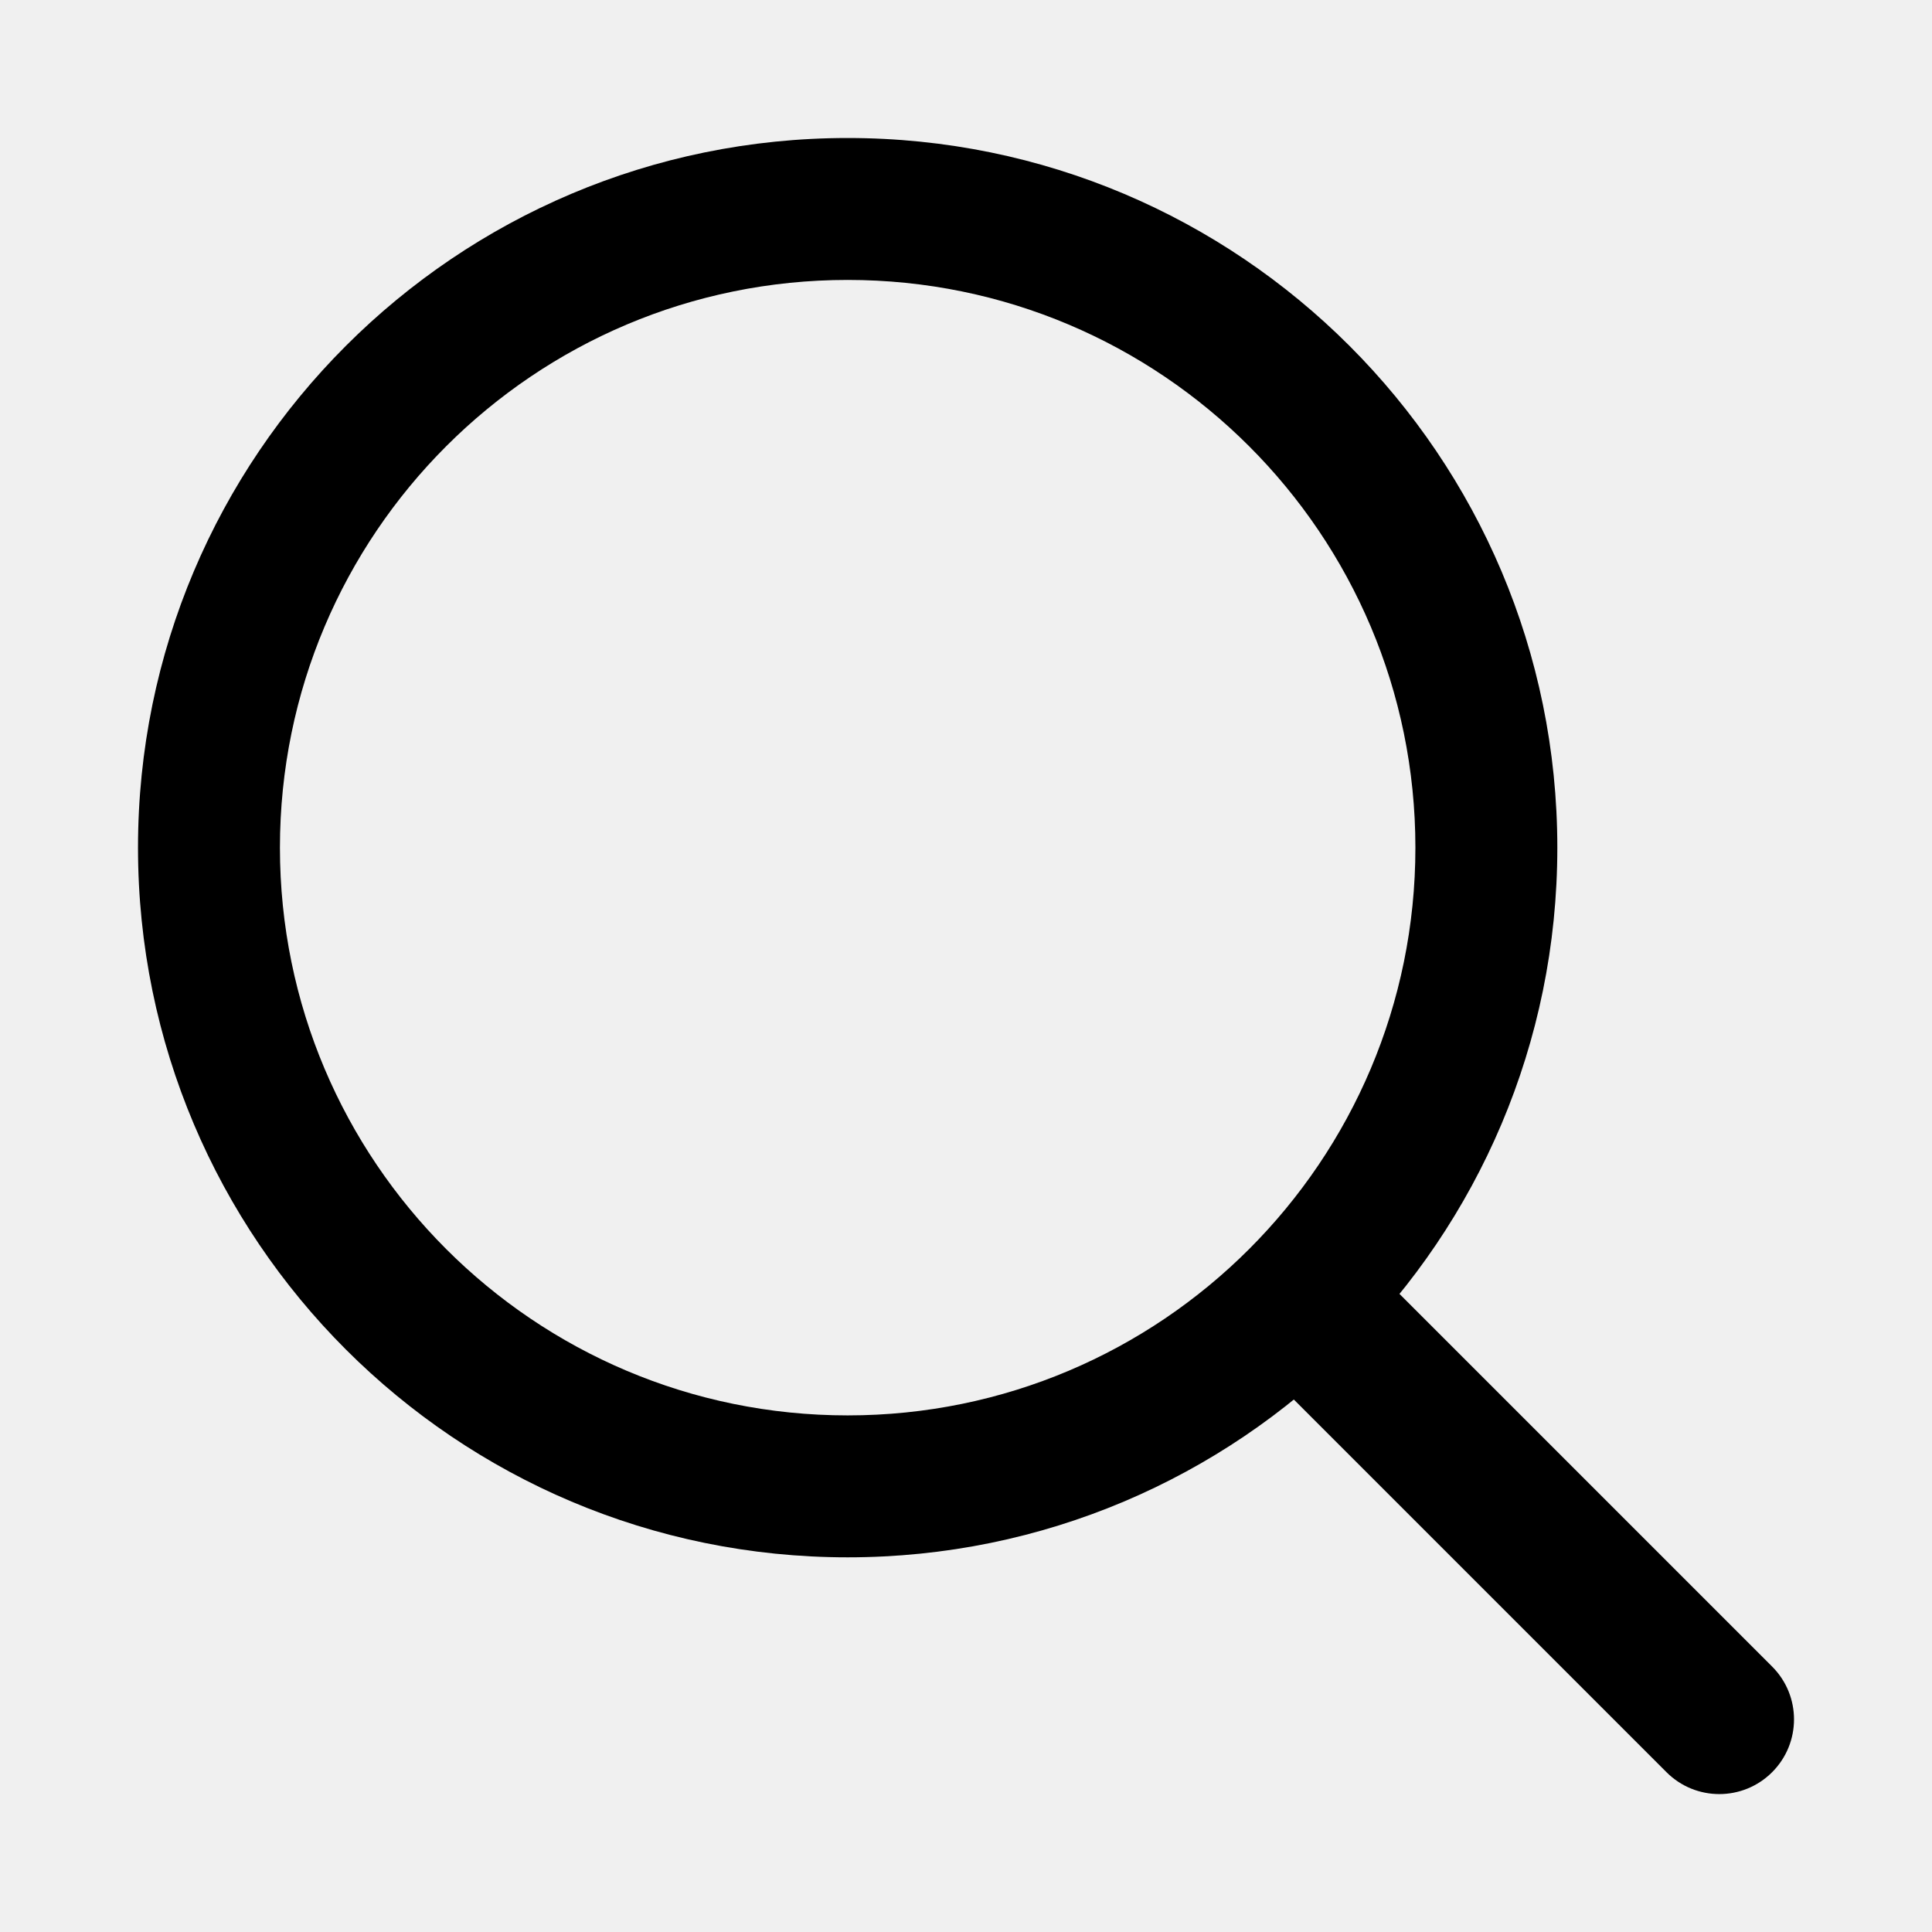
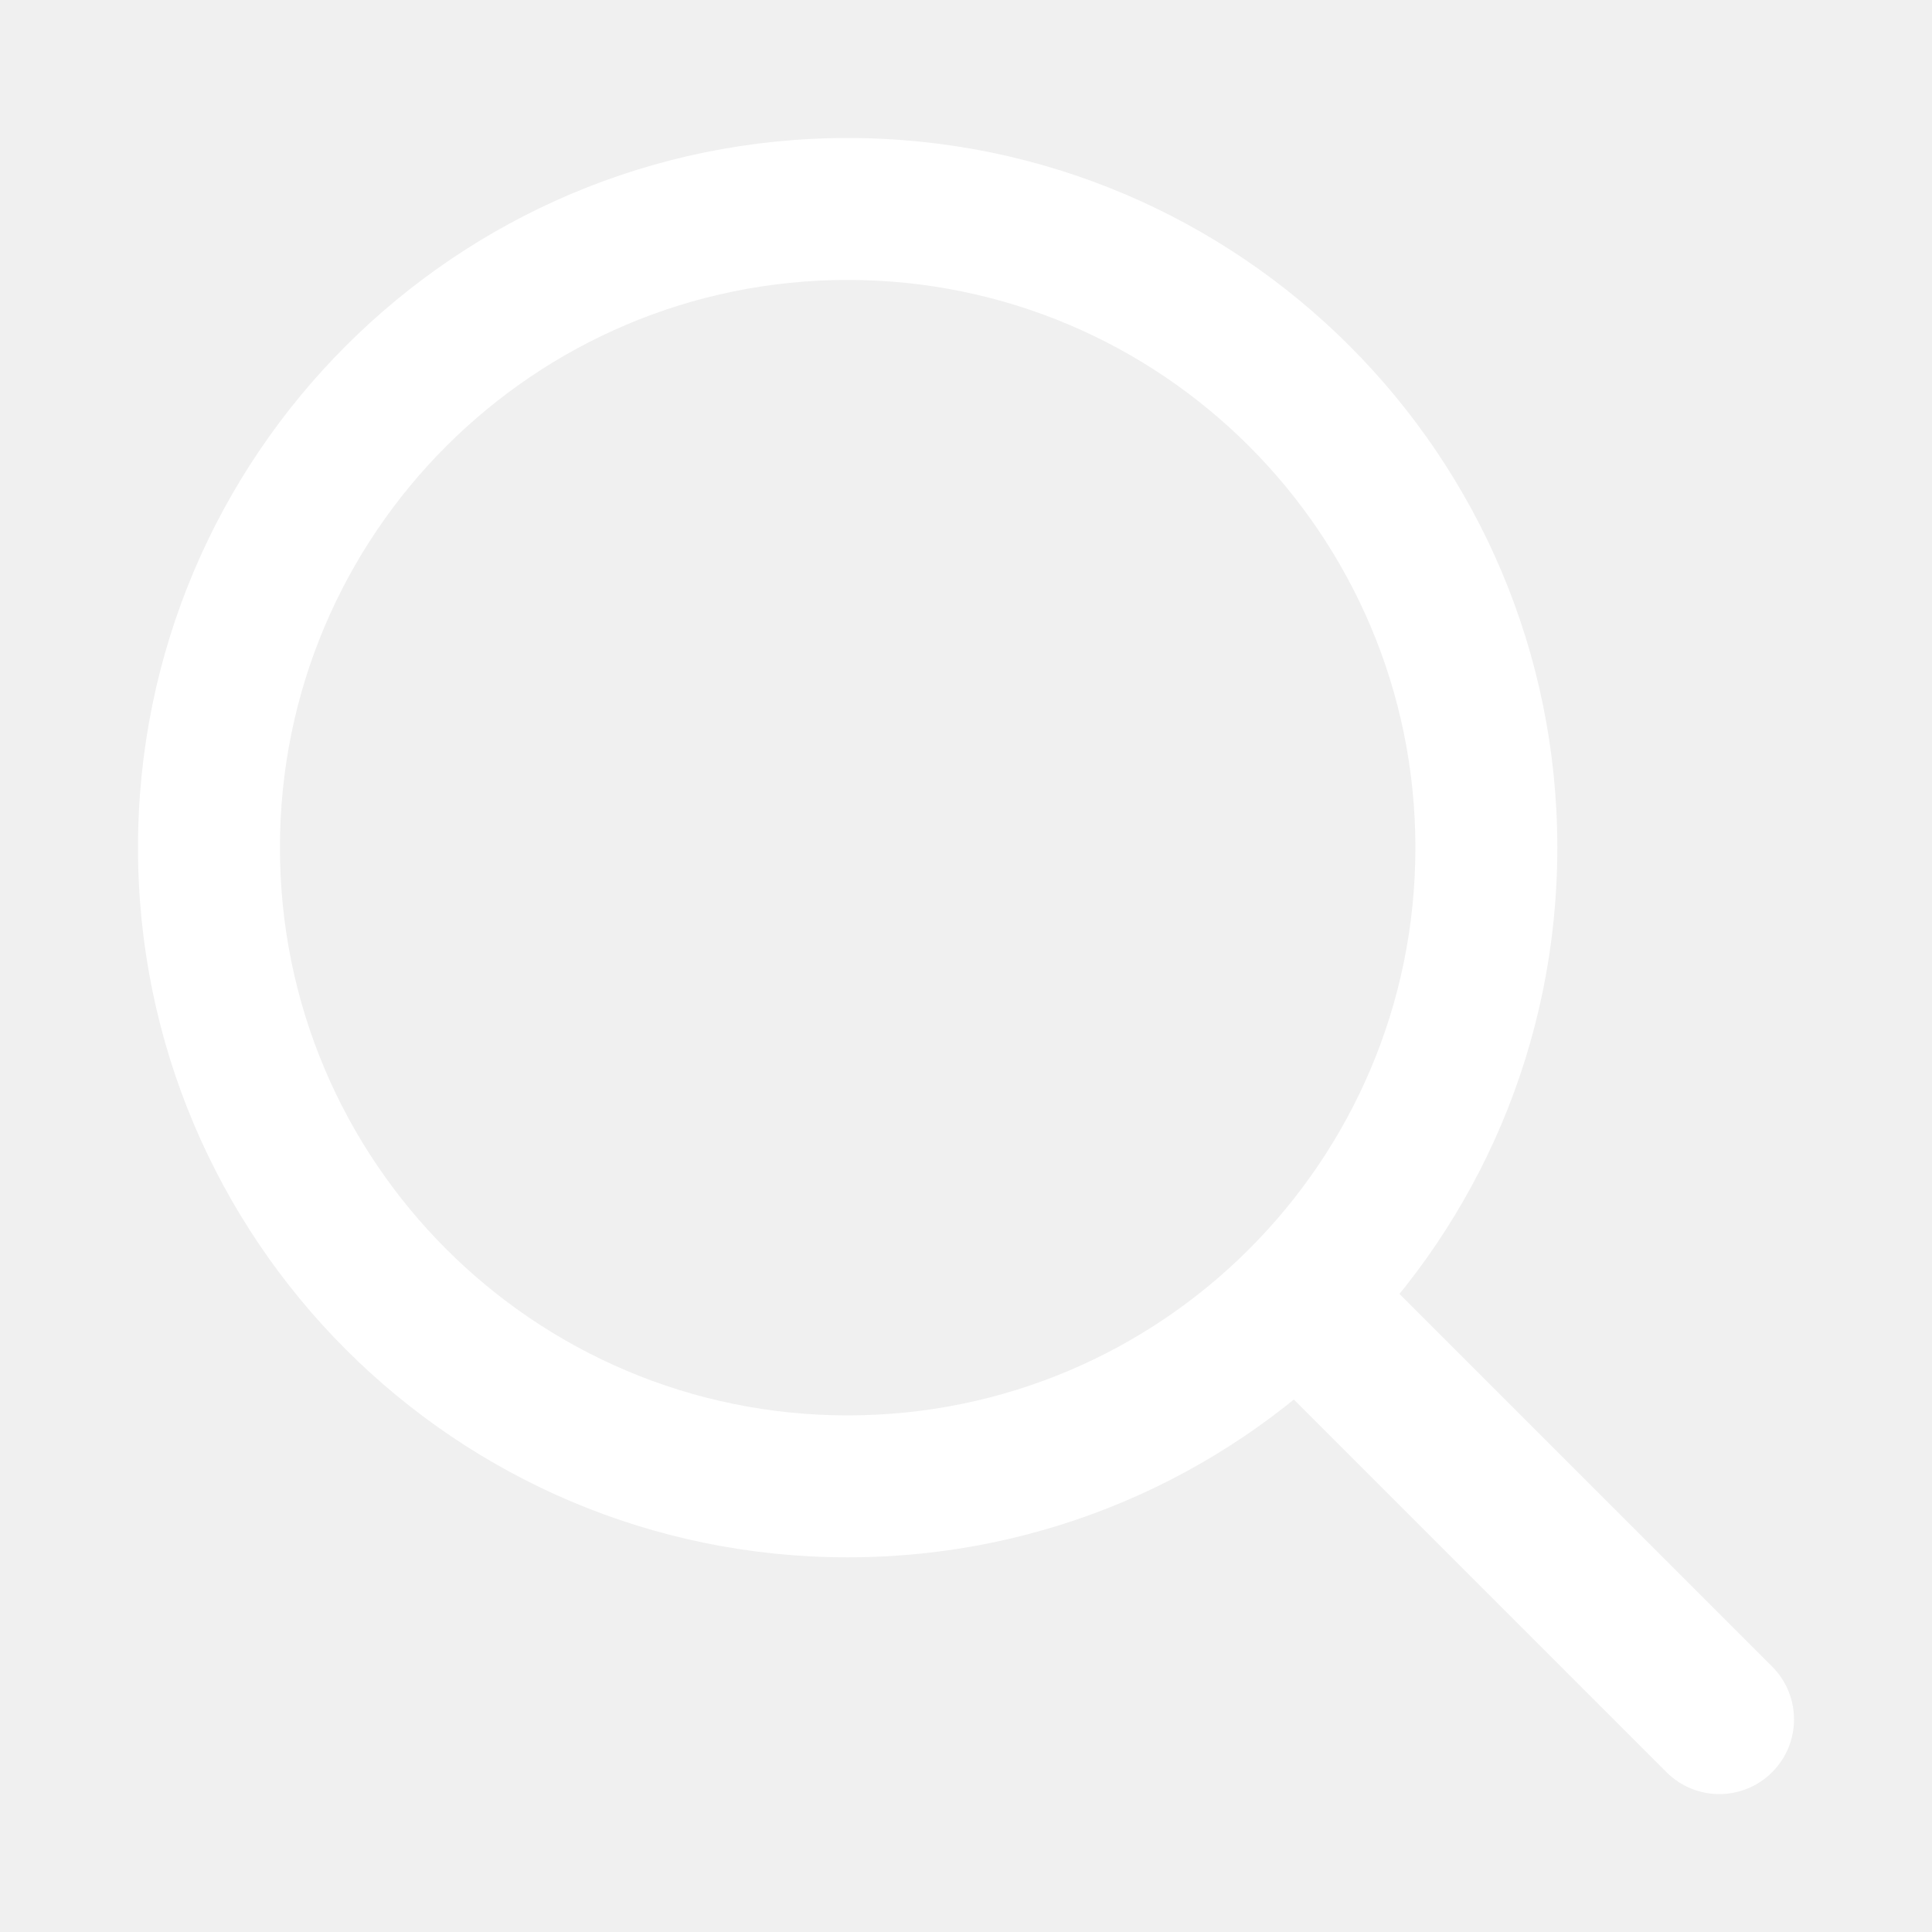
- <svg xmlns="http://www.w3.org/2000/svg" width="800px" height="800px" viewBox="0 0 28 28" fill="none">
-   <path clip-rule="evenodd" d="M12.285 4.057C7.741 4.057 4.057 7.741 4.057 12.285C4.057 16.829 7.741 20.513 12.285 20.513C16.829 20.513 20.513 16.829 20.513 12.285C20.513 7.741 16.829 4.057 12.285 4.057ZM2 12.285C2 6.605 6.605 2 12.285 2C17.966 2 22.57 6.605 22.57 12.285C22.57 17.966 17.966 22.57 12.285 22.57C6.605 22.57 2 17.966 2 12.285Z" fill="#000000" fill-rule="evenodd" />
-   <path d="M19.879 18.349L25.683 24.153C26.106 24.576 26.106 25.261 25.683 25.684C25.26 26.107 24.575 26.107 24.152 25.684L18.348 19.88L19.879 18.349Z" fill="#000000" />
+ <svg xmlns="http://www.w3.org/2000/svg" width="28" height="28" viewBox="0 0 28 28" fill="none">
+   <path clip-rule="evenodd" d="M12.285 4.057C7.741 4.057 4.057 7.741 4.057 12.285C4.057 16.829 7.741 20.513 12.285 20.513C16.829 20.513 20.513 16.829 20.513 12.285C20.513 7.741 16.829 4.057 12.285 4.057ZM2 12.285C2 6.605 6.605 2 12.285 2C17.966 2 22.57 6.605 22.57 12.285C22.57 17.966 17.966 22.57 12.285 22.57C6.605 22.57 2 17.966 2 12.285Z" fill="#fff" fill-rule="evenodd" />
+   <path d="M19.879 18.349L25.683 24.153C26.106 24.576 26.106 25.261 25.683 25.684C25.26 26.107 24.575 26.107 24.152 25.684L18.348 19.88L19.879 18.349Z" fill="#fff" />
</svg>
